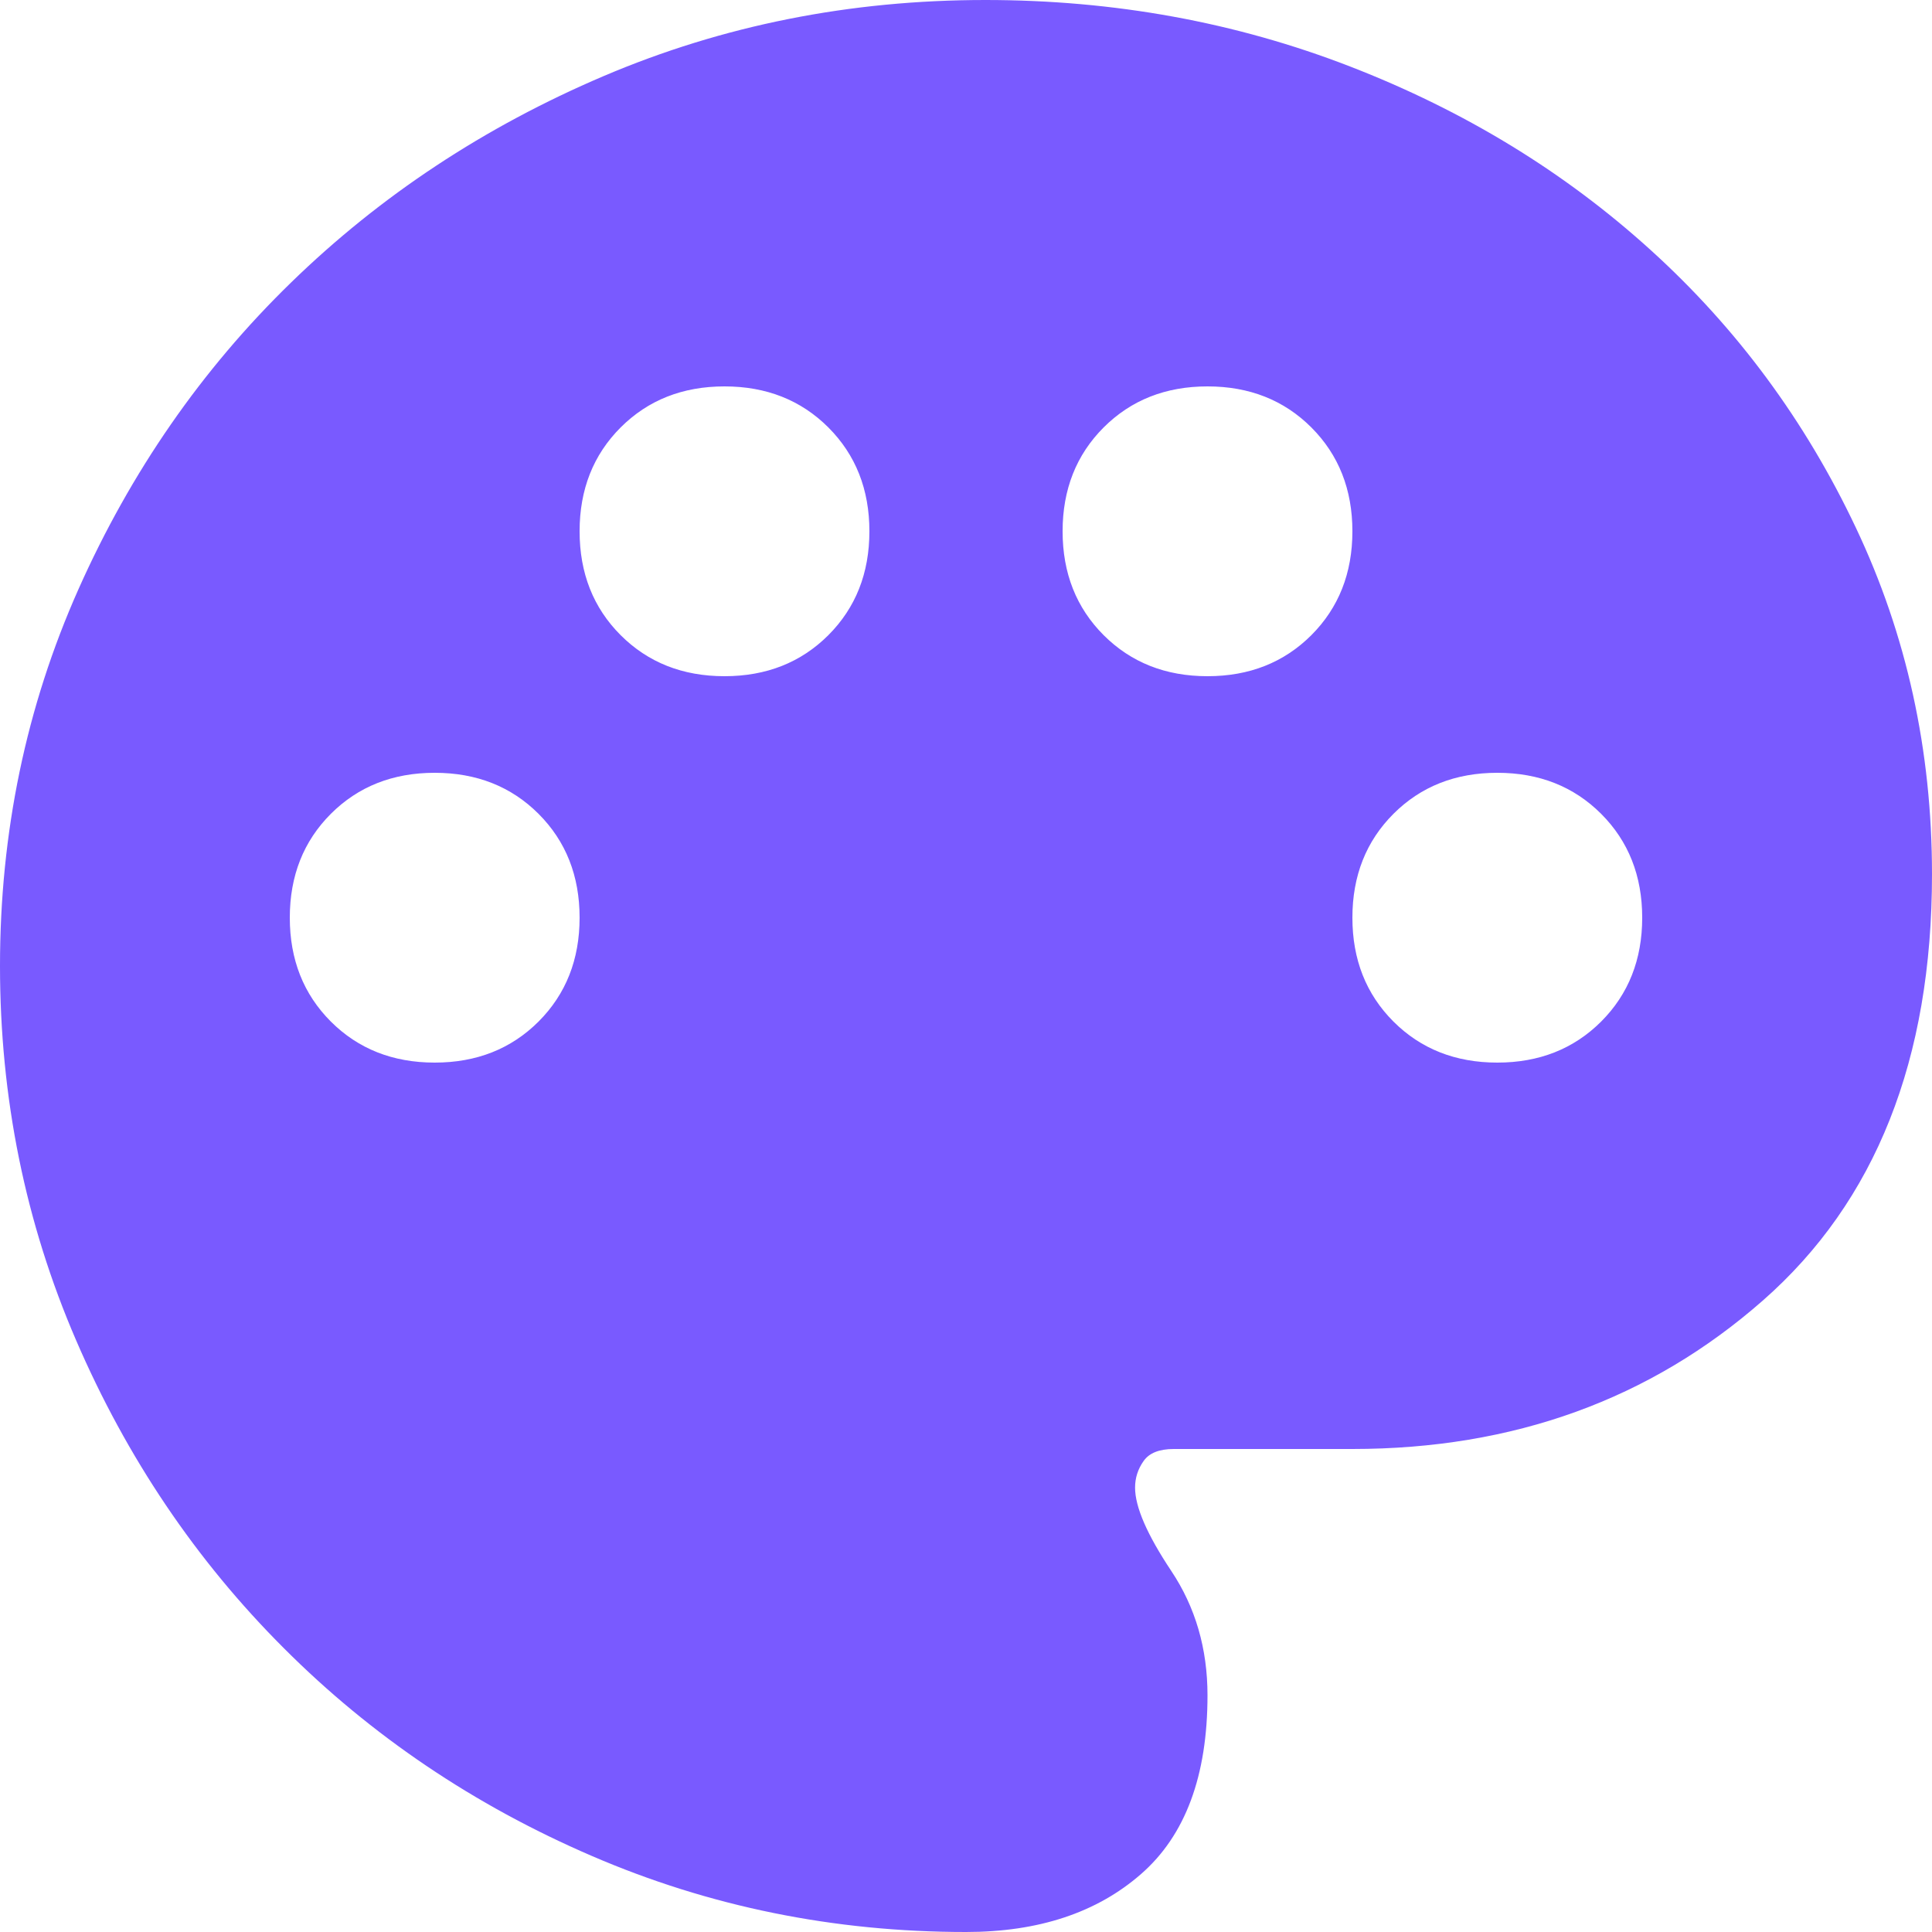
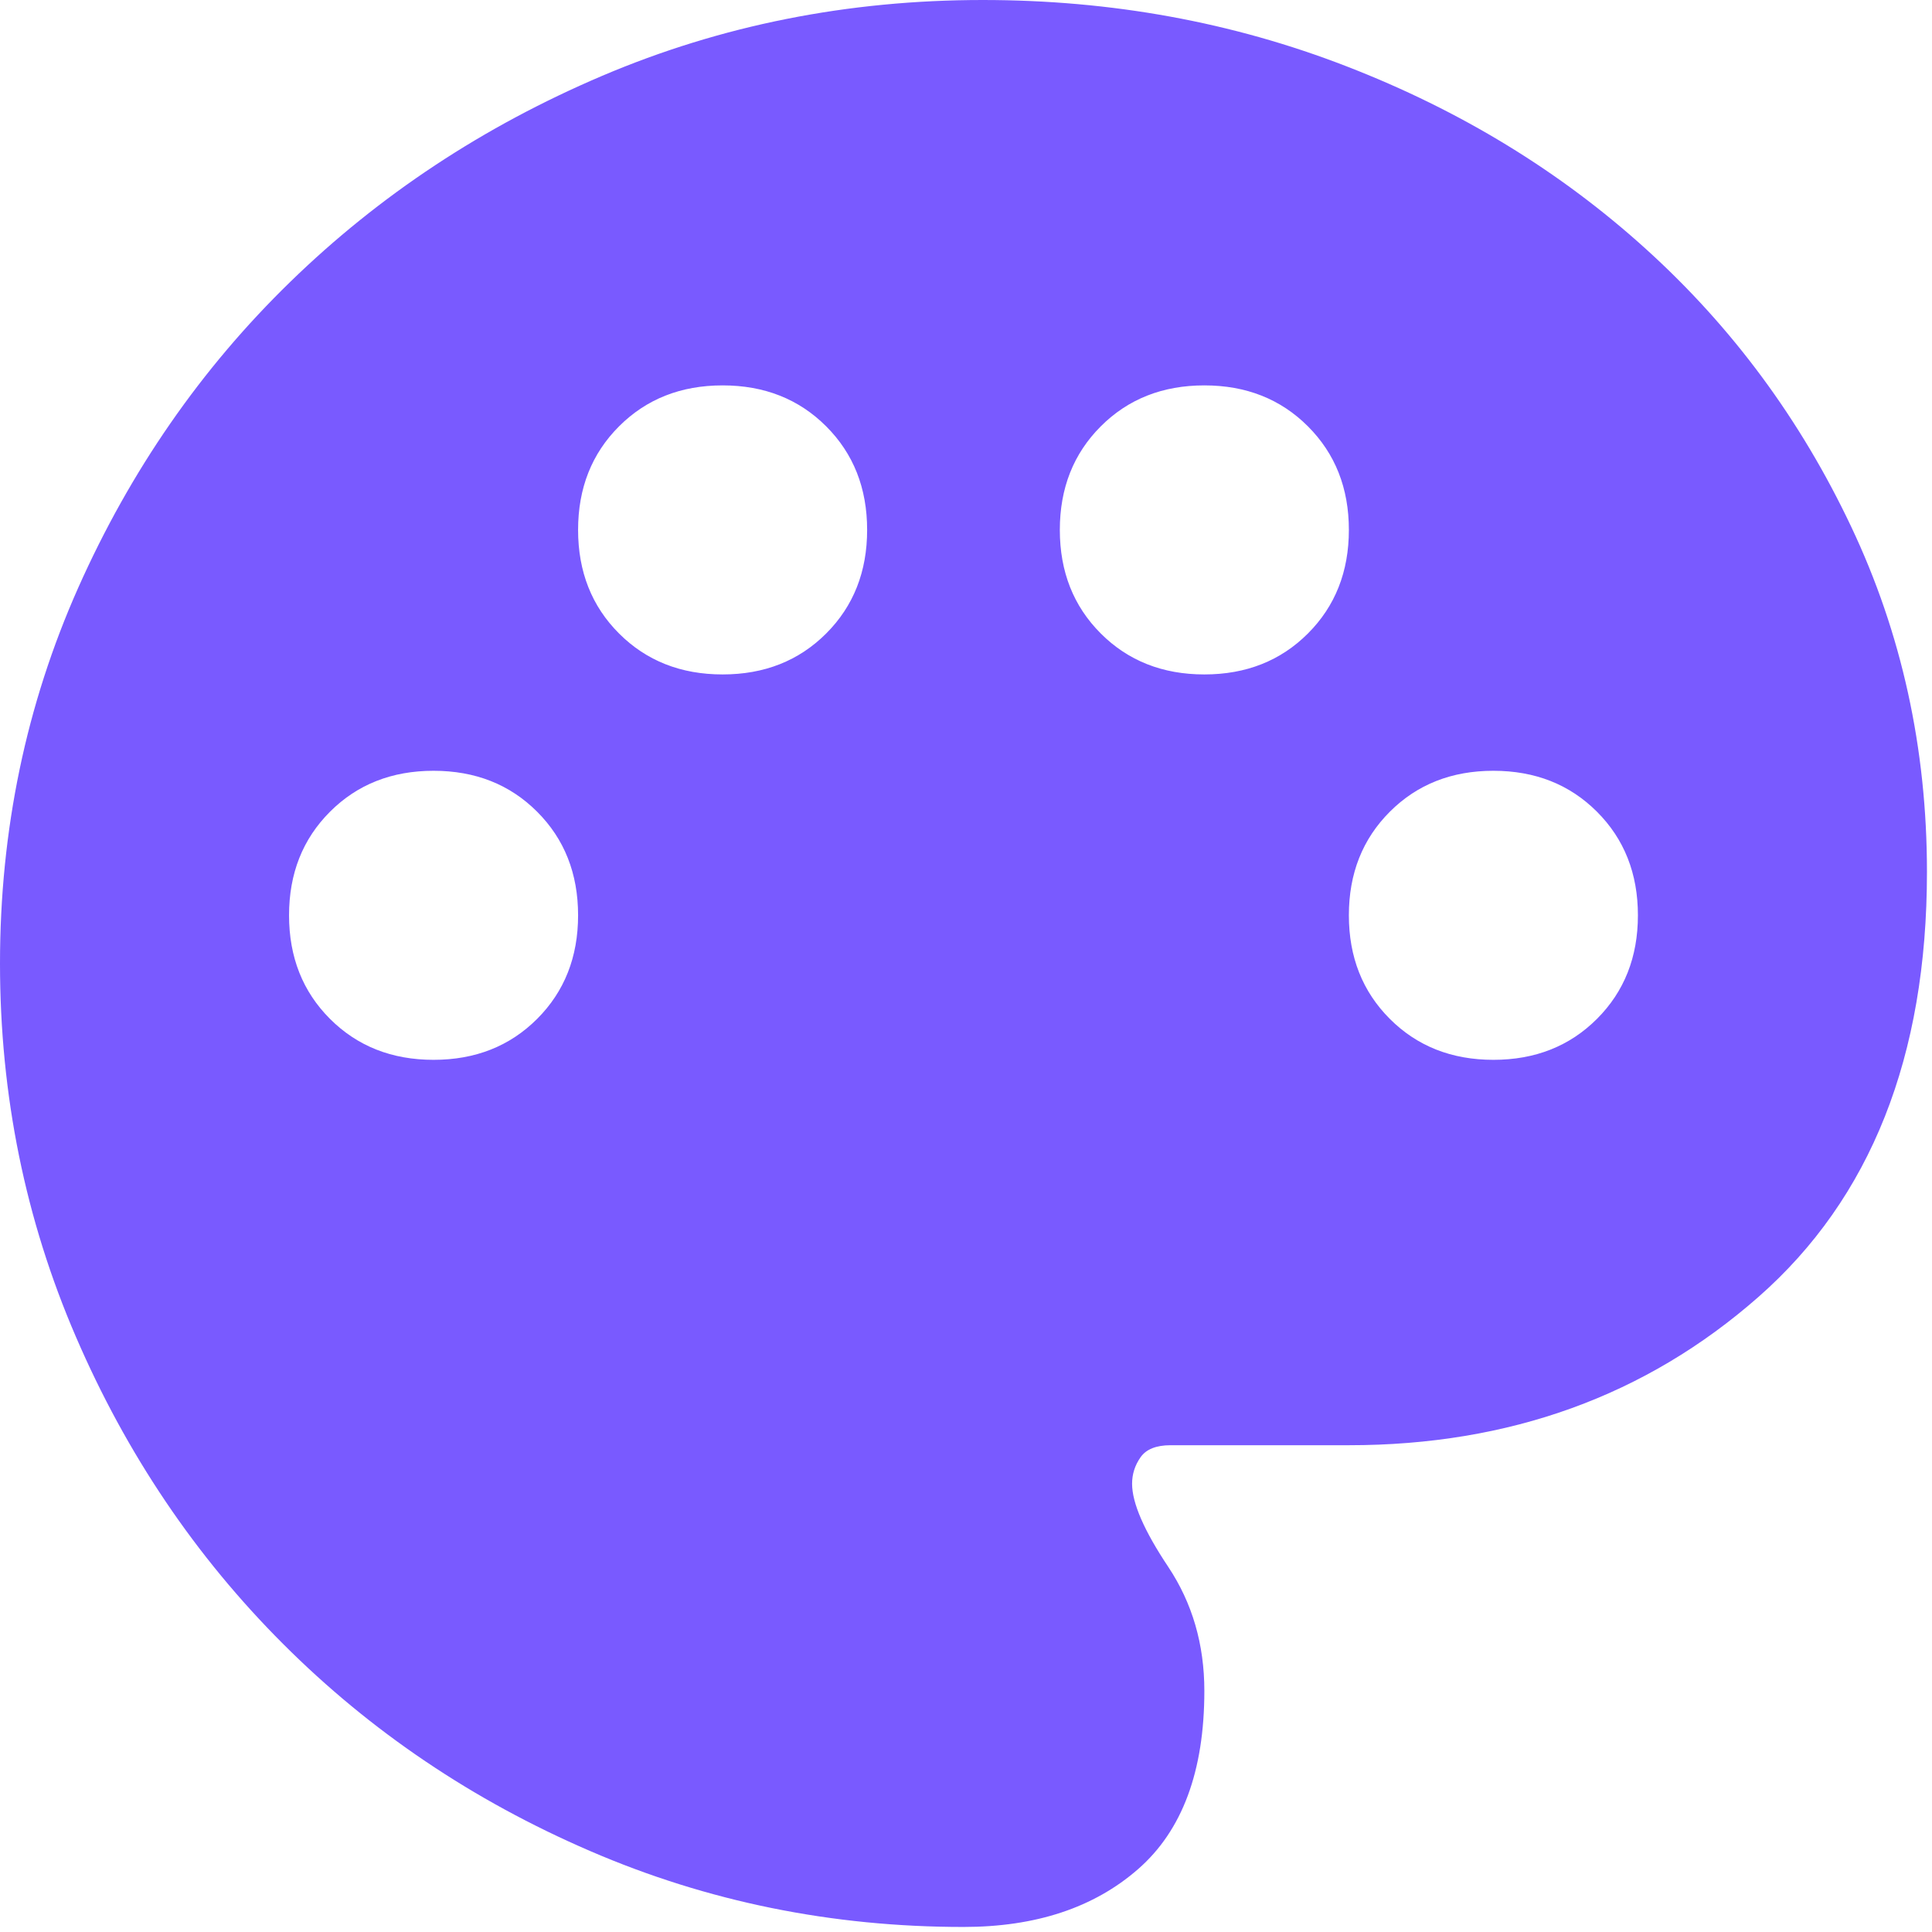
- <svg xmlns="http://www.w3.org/2000/svg" width="45" height="45" viewBox="0 0 45 45" fill="none">
-   <path d="M22.5 45C19.425 45 16.519 44.409 13.781 43.227C11.044 42.047 8.653 40.434 6.611 38.389C4.566 36.346 2.954 33.956 1.773 31.219C0.591 28.481 0 25.575 0 22.5C0 19.387 0.609 16.462 1.827 13.725C3.046 10.988 4.697 8.606 6.779 6.581C8.86 4.556 11.287 2.953 14.062 1.771C16.837 0.59 19.8 0 22.95 0C25.95 0 28.781 0.516 31.444 1.548C34.106 2.579 36.44 4.003 38.446 5.823C40.453 7.641 42.047 9.797 43.227 12.292C44.409 14.785 45 17.475 45 20.363C45 24.675 43.688 27.984 41.062 30.29C38.438 32.596 35.25 33.75 31.5 33.75H27.337C27 33.75 26.766 33.844 26.636 34.031C26.503 34.219 26.438 34.425 26.438 34.65C26.438 35.1 26.719 35.746 27.281 36.59C27.844 37.434 28.125 38.4 28.125 39.487C28.125 41.362 27.609 42.75 26.577 43.65C25.547 44.55 24.188 45 22.5 45ZM10.125 24.75C11.1 24.75 11.906 24.431 12.544 23.794C13.181 23.156 13.5 22.35 13.5 21.375C13.5 20.4 13.181 19.594 12.544 18.956C11.906 18.319 11.1 18 10.125 18C9.15 18 8.344 18.319 7.706 18.956C7.069 19.594 6.75 20.4 6.75 21.375C6.75 22.35 7.069 23.156 7.706 23.794C8.344 24.431 9.15 24.75 10.125 24.75ZM16.875 15.75C17.85 15.75 18.656 15.431 19.294 14.794C19.931 14.156 20.25 13.35 20.25 12.375C20.25 11.4 19.931 10.594 19.294 9.956C18.656 9.319 17.85 9 16.875 9C15.9 9 15.094 9.319 14.456 9.956C13.819 10.594 13.5 11.4 13.5 12.375C13.5 13.35 13.819 14.156 14.456 14.794C15.094 15.431 15.9 15.75 16.875 15.75ZM28.125 15.75C29.1 15.75 29.906 15.431 30.544 14.794C31.181 14.156 31.5 13.35 31.5 12.375C31.5 11.4 31.181 10.594 30.544 9.956C29.906 9.319 29.1 9 28.125 9C27.15 9 26.344 9.319 25.706 9.956C25.069 10.594 24.75 11.4 24.75 12.375C24.75 13.35 25.069 14.156 25.706 14.794C26.344 15.431 27.15 15.75 28.125 15.75ZM34.875 24.75C35.85 24.75 36.656 24.431 37.294 23.794C37.931 23.156 38.25 22.35 38.25 21.375C38.25 20.4 37.931 19.594 37.294 18.956C36.656 18.319 35.85 18 34.875 18C33.9 18 33.094 18.319 32.456 18.956C31.819 19.594 31.5 20.4 31.5 21.375C31.5 22.35 31.819 23.156 32.456 23.794C33.094 24.431 33.9 24.75 34.875 24.75Z" fill="#795AFF" />
+ <svg xmlns="http://www.w3.org/2000/svg" width="92" height="92" viewBox="0 0 92 92" fill="none">
+   <path d="M45.88 91.76C39.61 91.76 33.683 90.555 28.101 88.144C22.519 85.737 17.645 82.449 13.479 78.28C9.311 74.114 6.022 69.24 3.615 63.658C1.205 58.076 0 52.15 0 45.88C0 39.533 1.242 33.569 3.725 27.987C6.212 22.405 9.578 17.549 13.824 13.42C18.066 9.291 23.016 6.021 28.675 3.611C34.333 1.204 40.374 0 46.797 0C52.915 0 58.688 1.052 64.117 3.157C69.546 5.258 74.305 8.164 78.395 11.874C82.487 15.581 85.737 19.978 88.144 25.064C90.555 30.148 91.76 35.633 91.76 41.521C91.76 50.315 89.083 57.062 83.731 61.763C78.378 66.468 71.878 68.82 64.232 68.82H55.744C55.056 68.82 54.579 69.011 54.312 69.393C54.043 69.776 53.909 70.196 53.909 70.655C53.909 71.573 54.482 72.891 55.629 74.61C56.776 76.332 57.35 78.302 57.35 80.519C57.35 84.342 56.298 87.172 54.193 89.007C52.092 90.842 49.321 91.76 45.88 91.76ZM20.646 50.468C22.634 50.468 24.278 49.818 25.578 48.518C26.878 47.218 27.528 45.574 27.528 43.586C27.528 41.598 26.878 39.954 25.578 38.654C24.278 37.354 22.634 36.704 20.646 36.704C18.658 36.704 17.014 37.354 15.714 38.654C14.414 39.954 13.764 41.598 13.764 43.586C13.764 45.574 14.414 47.218 15.714 48.518C17.014 49.818 18.658 50.468 20.646 50.468ZM34.41 32.116C36.398 32.116 38.042 31.466 39.342 30.166C40.642 28.866 41.292 27.222 41.292 25.234C41.292 23.246 40.642 21.602 39.342 20.302C38.042 19.002 36.398 18.352 34.41 18.352C32.422 18.352 30.778 19.002 29.478 20.302C28.178 21.602 27.528 23.246 27.528 25.234C27.528 27.222 28.178 28.866 29.478 30.166C30.778 31.466 32.422 32.116 34.41 32.116ZM57.35 32.116C59.338 32.116 60.982 31.466 62.282 30.166C63.582 28.866 64.232 27.222 64.232 25.234C64.232 23.246 63.582 21.602 62.282 20.302C60.982 19.002 59.338 18.352 57.35 18.352C55.362 18.352 53.718 19.002 52.418 20.302C51.118 21.602 50.468 23.246 50.468 25.234C50.468 27.222 51.118 28.866 52.418 30.166C53.718 31.466 55.362 32.116 57.35 32.116ZM71.114 50.468C73.102 50.468 74.746 49.818 76.046 48.518C77.346 47.218 77.996 45.574 77.996 43.586C77.996 41.598 77.346 39.954 76.046 38.654C74.746 37.354 73.102 36.704 71.114 36.704C69.126 36.704 67.482 37.354 66.182 38.654C64.882 39.954 64.232 41.598 64.232 43.586C64.232 45.574 64.882 47.218 66.182 48.518C67.482 49.818 69.126 50.468 71.114 50.468Z" fill="#795AFF" />
</svg>
